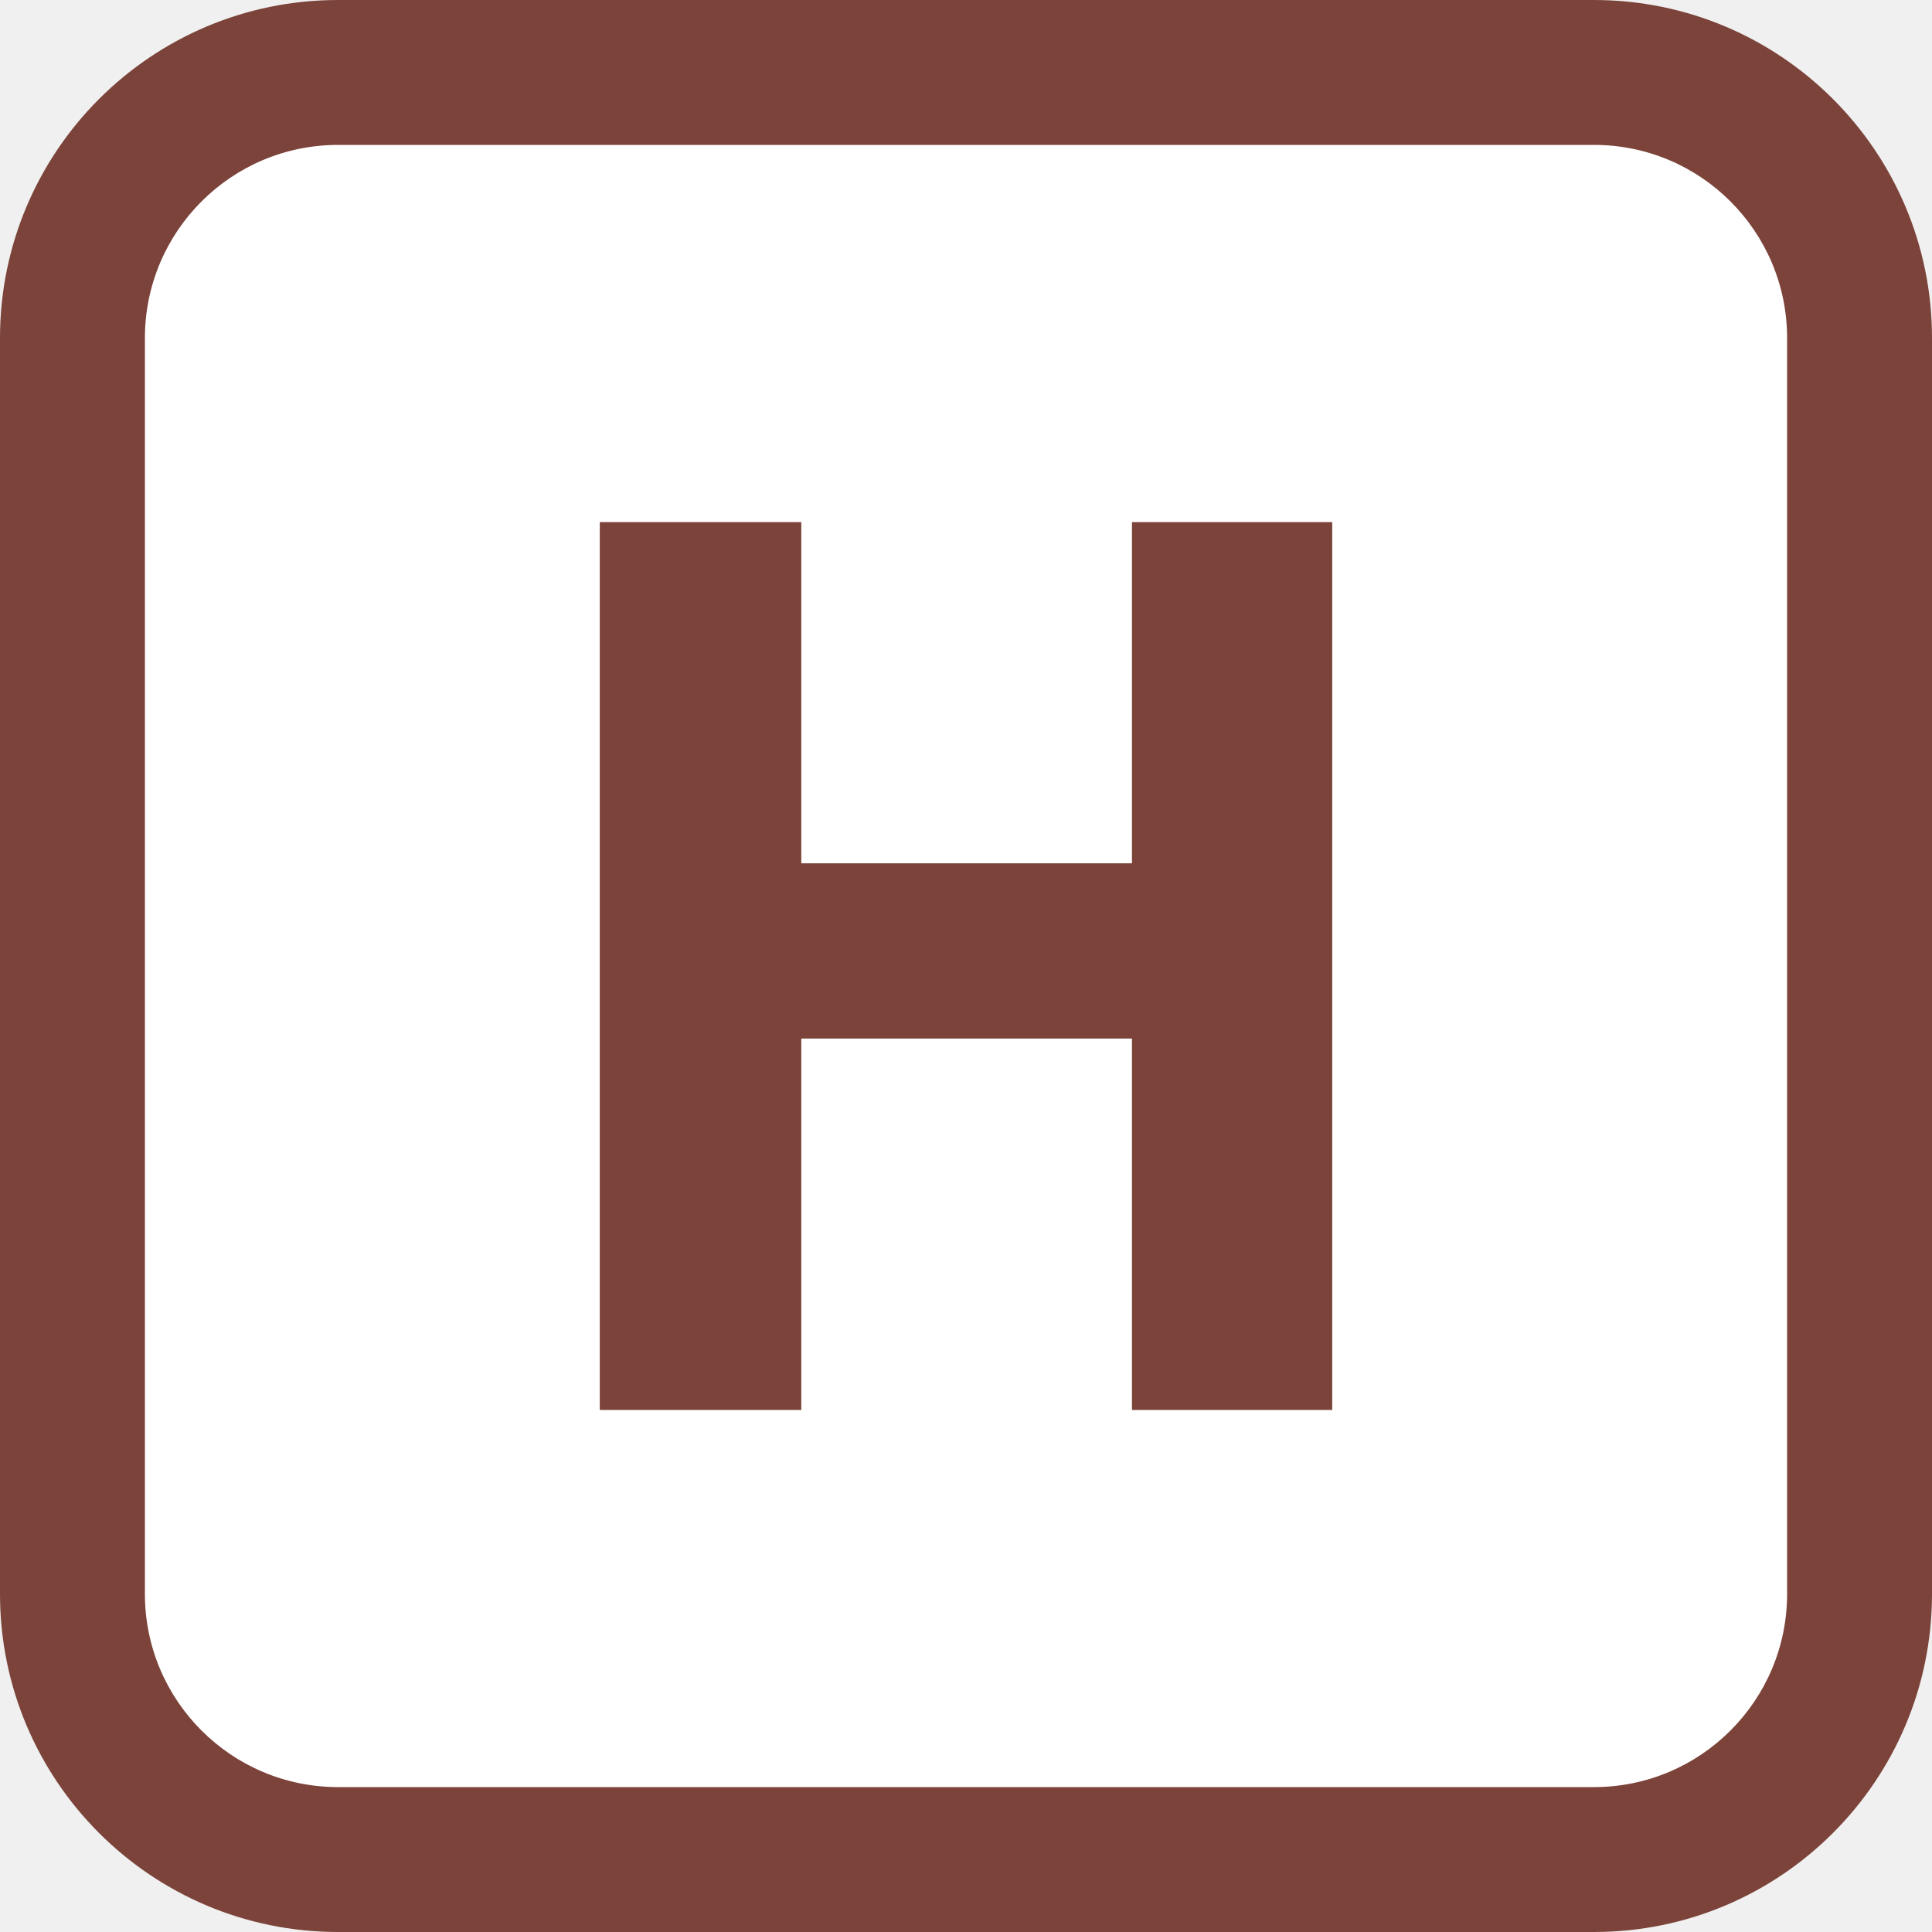
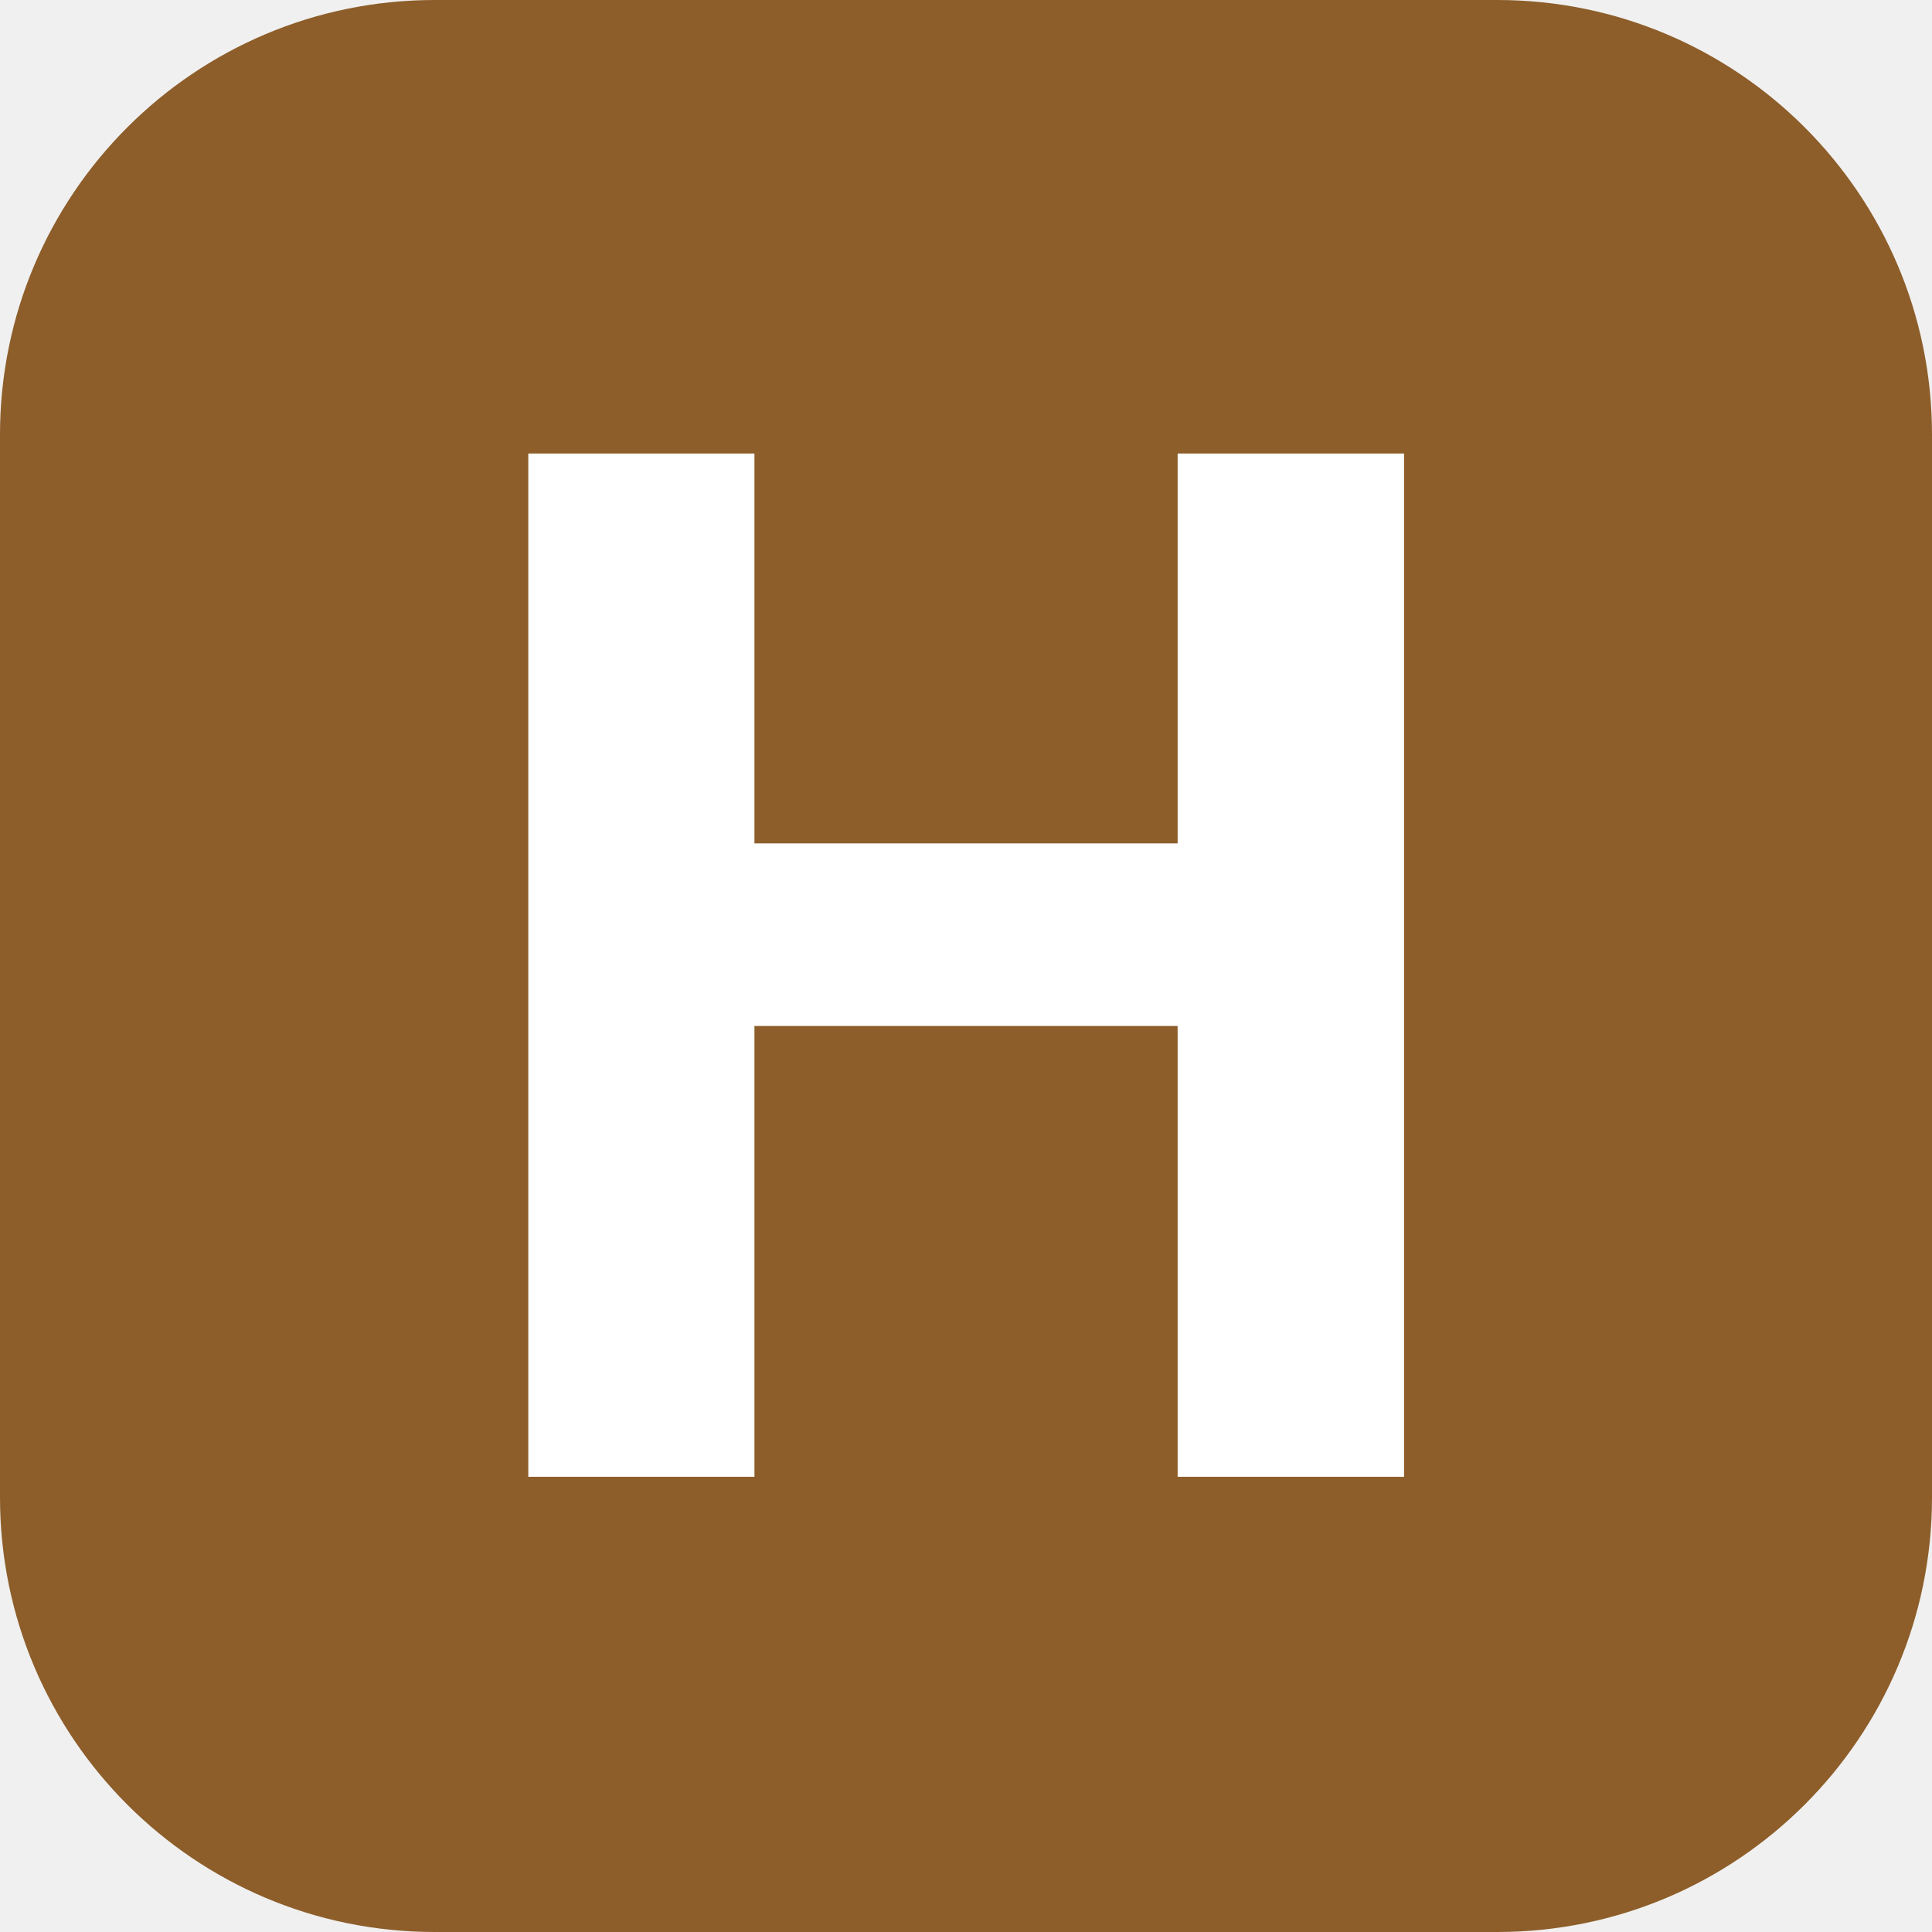
- <svg xmlns="http://www.w3.org/2000/svg" width="200" height="200">
-   <rect x="0" y="0" width="200" height="200" rx="35" fill="#7B4339" />
-   <rect x="15" y="15" width="170" height="170" rx="20" fill="#ffffff" />
-   <path id="H" fill="#7B4339" d="M100,100 m -37.91 -45.95 l 0 91.91 l 20.86 0 l 0 -38.45 l 34.23 0 l 0 38.45 l 20.73 0 l 0 -91.91 l -20.73 0 l 0 35.32 l -34.23 0 l 0 -35.32 l -20.86 0" />
+ <svg xmlns="http://www.w3.org/2000/svg" width="250px" height="250px" viewBox="0 0 283.46 283.46">
+   <rect fill="#8D5E2A" width="283.46" height="283.46" rx="63.78" />
+   <path fill="#FFF" d="M172.78,216.67v-66.14h-62.09v66.14H77.51V66.54h33.18v57.2h62.09v-57.2H206v150.13z" />
</svg>
